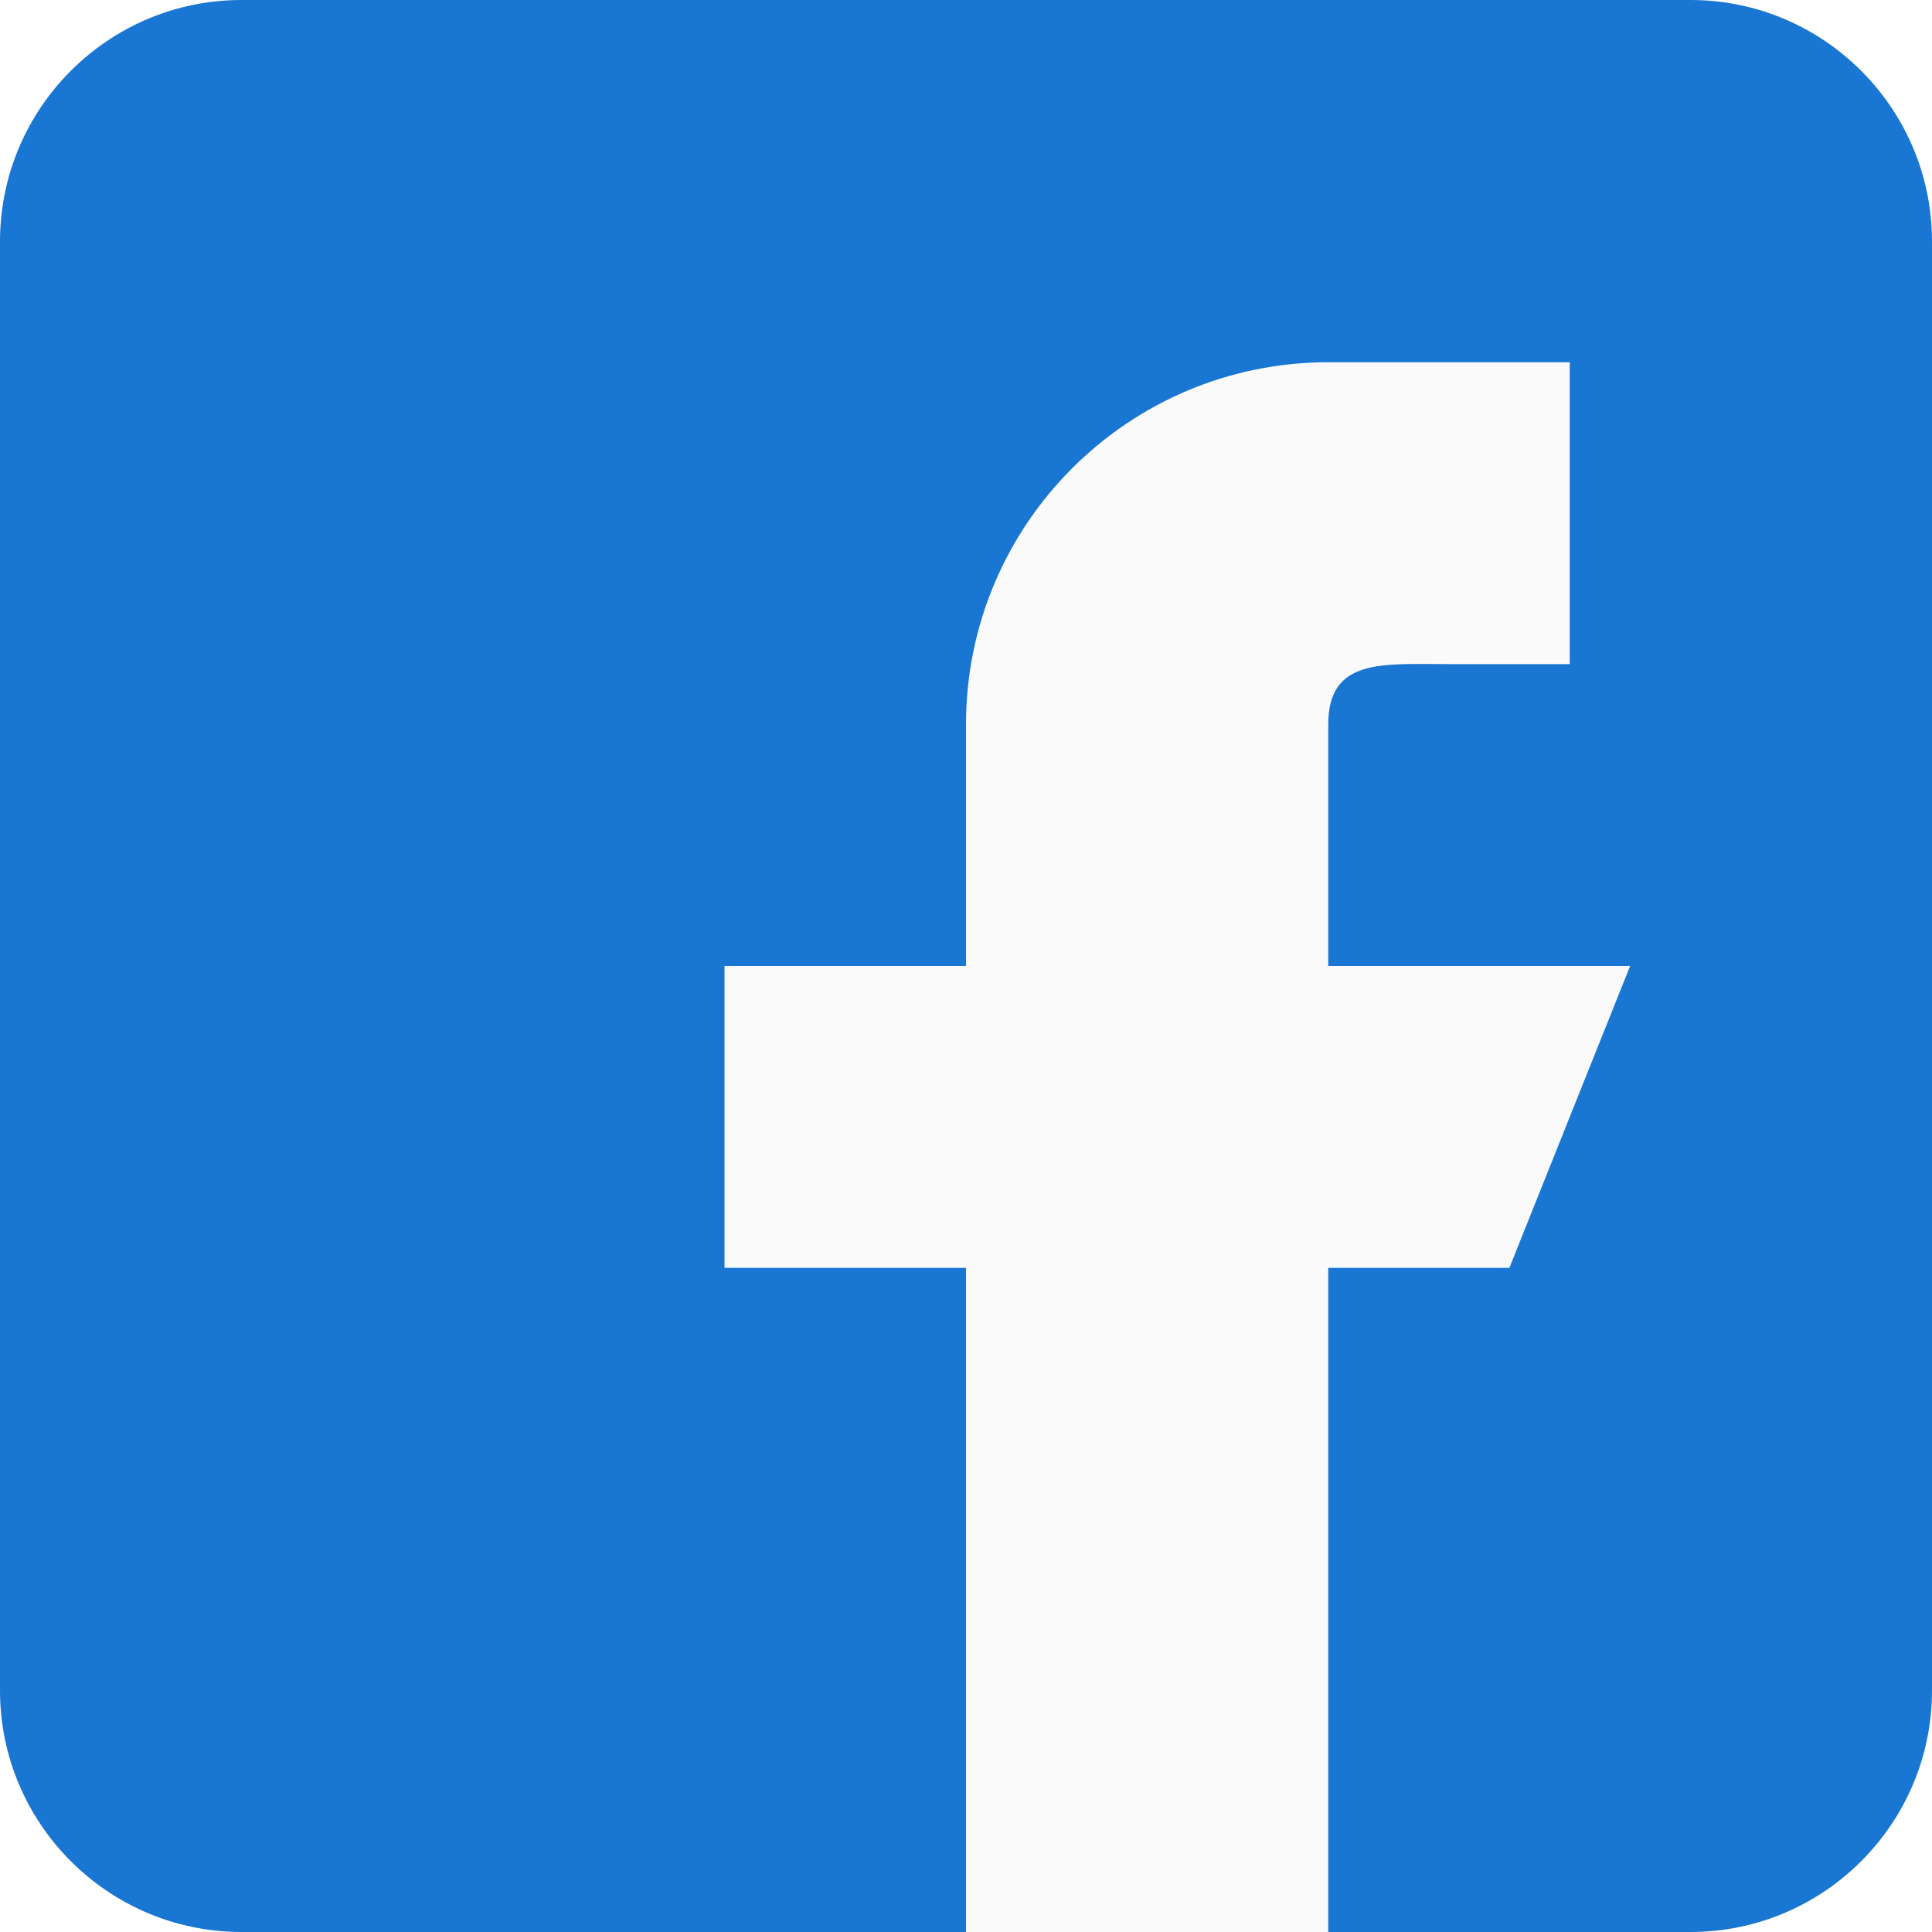
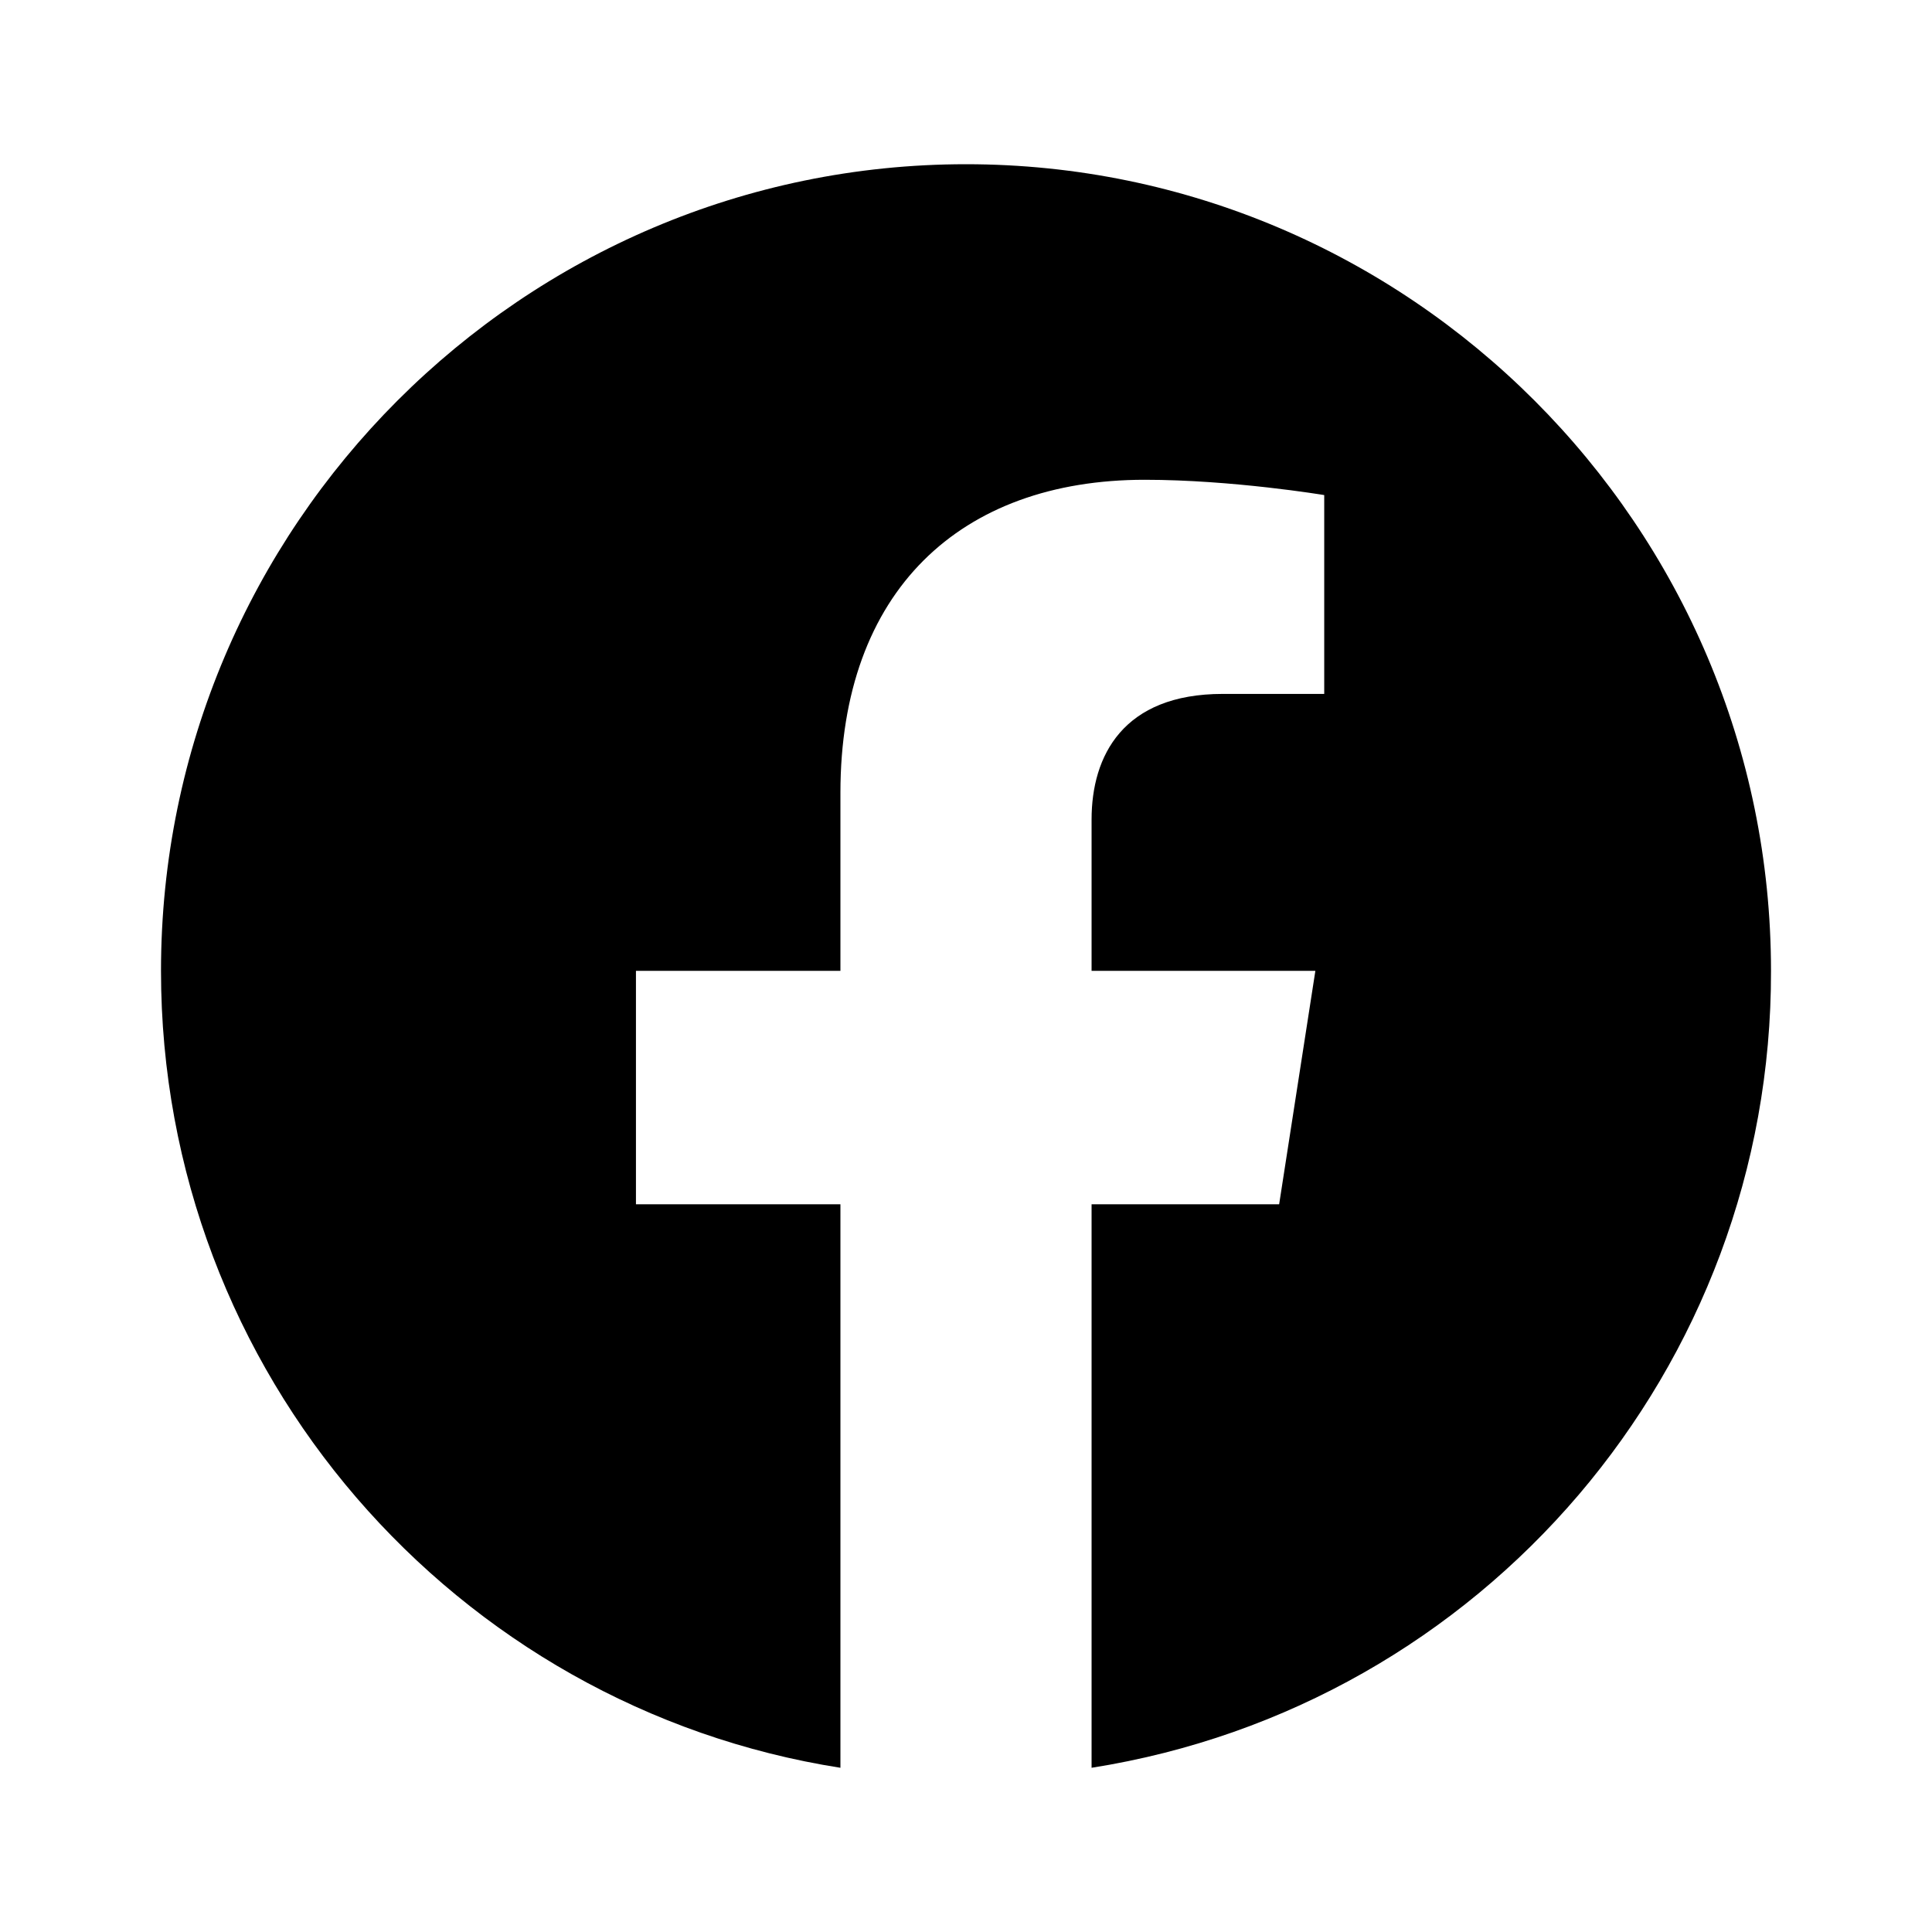
- <svg xmlns="http://www.w3.org/2000/svg" version="1.1" id="Capa_1" x="0px" y="0px" viewBox="0 0 512 512" style="enable-background:new 0 0 512 512;" xml:space="preserve">
-   <path style="fill:#1976D2;" d="M448,0H64C28.704,0,0,28.704,0,64v384c0,35.296,28.704,64,64,64h384c35.296,0,64-28.704,64-64V64  C512,28.704,483.296,0,448,0z" />
-   <path style="fill:#FAFAFA;" d="M432,256h-80v-64c0-17.664,14.336-16,32-16h32V96h-64l0,0c-53.024,0-96,42.976-96,96v64h-64v80h64  v176h96V336h48L432,256z" />
-   <g>
- </g>
-   <g>
- </g>
-   <g>
- </g>
-   <g>
- </g>
-   <g>
- </g>
-   <g>
- </g>
-   <g>
- </g>
-   <g>
- </g>
-   <g>
- </g>
-   <g>
- </g>
-   <g>
- </g>
-   <g>
- </g>
-   <g>
- </g>
-   <g>
- </g>
-   <g>
- </g>
+ <svg xmlns="http://www.w3.org/2000/svg" version="1.1" width="24" height="24" viewBox="0 0 24 24">
+   <path d="M12 2.04C6.5 2.04 2 6.53 2 12.06C2 17.06 5.66 21.21 10.44 21.96V14.96H7.9V12.06H10.44V9.85C10.44 7.34 11.93 5.96 14.22 5.96C15.31 5.96 16.45 6.15 16.45 6.15V8.62H15.19C13.95 8.62 13.56 9.39 13.56 10.18V12.06H16.34L15.89 14.96H13.56V21.96A10 10 0 0 0 22 12.06C22 6.53 17.5 2.04 12 2.04Z" />
</svg>
